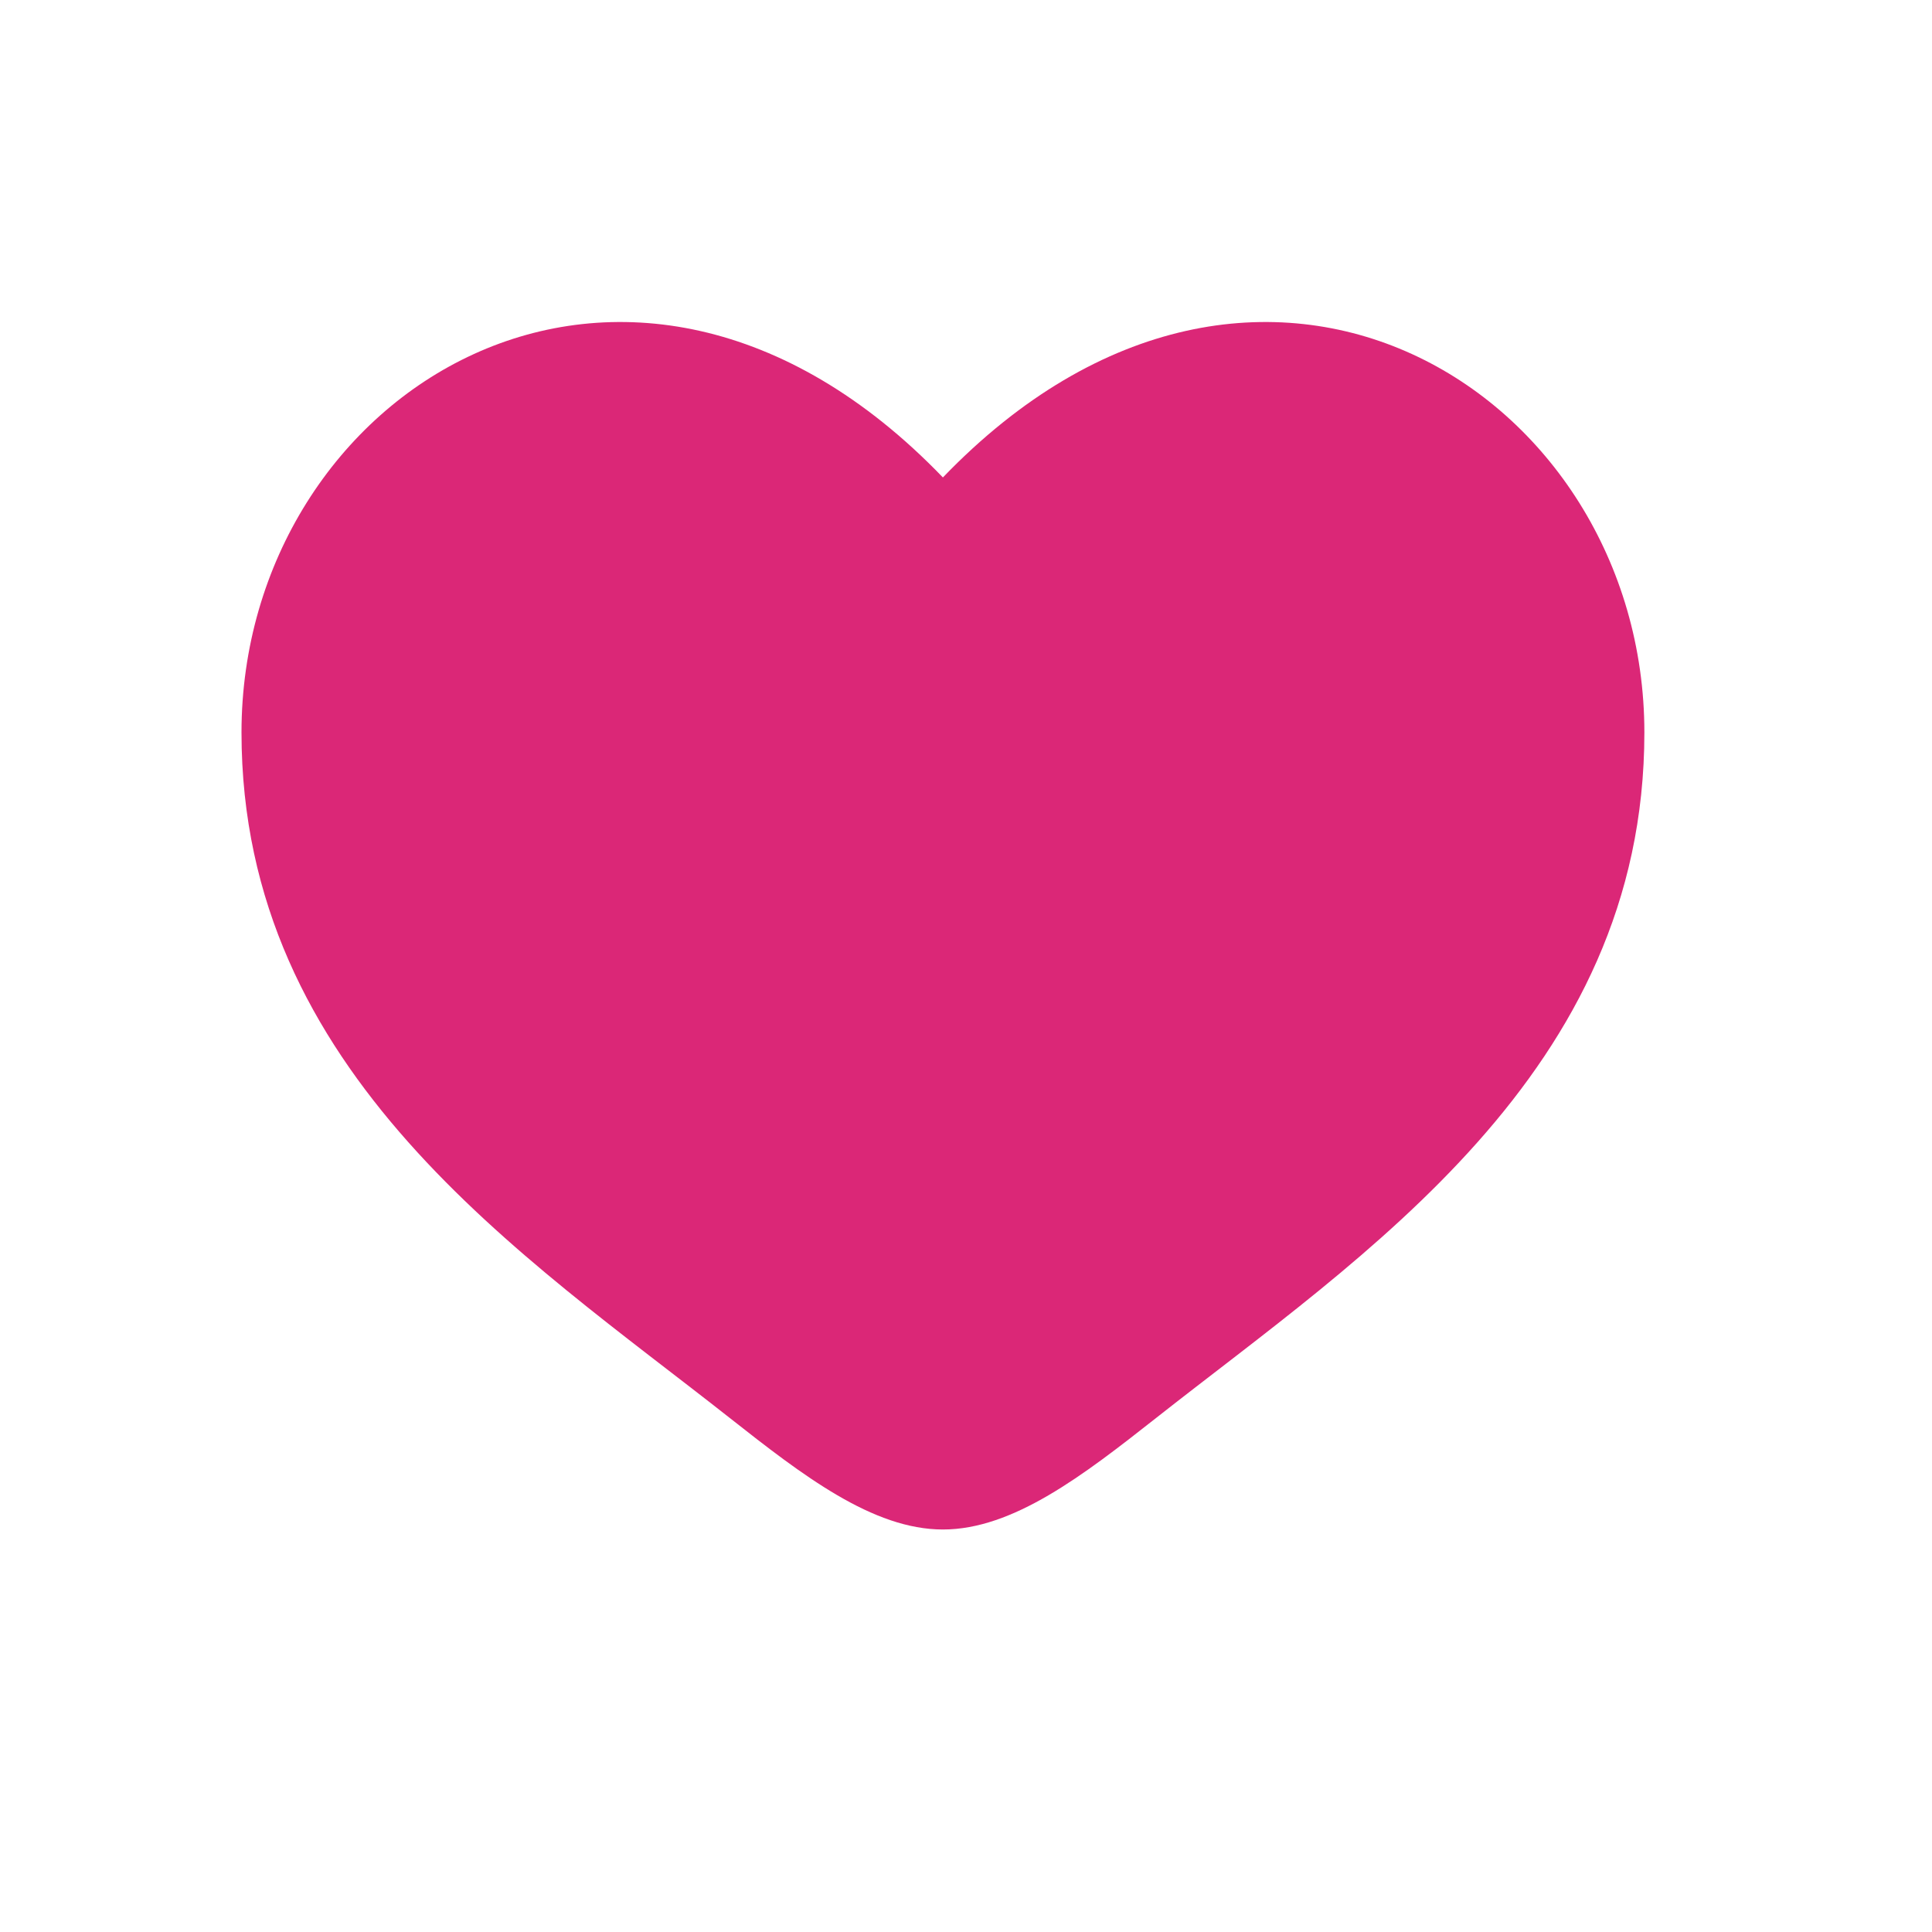
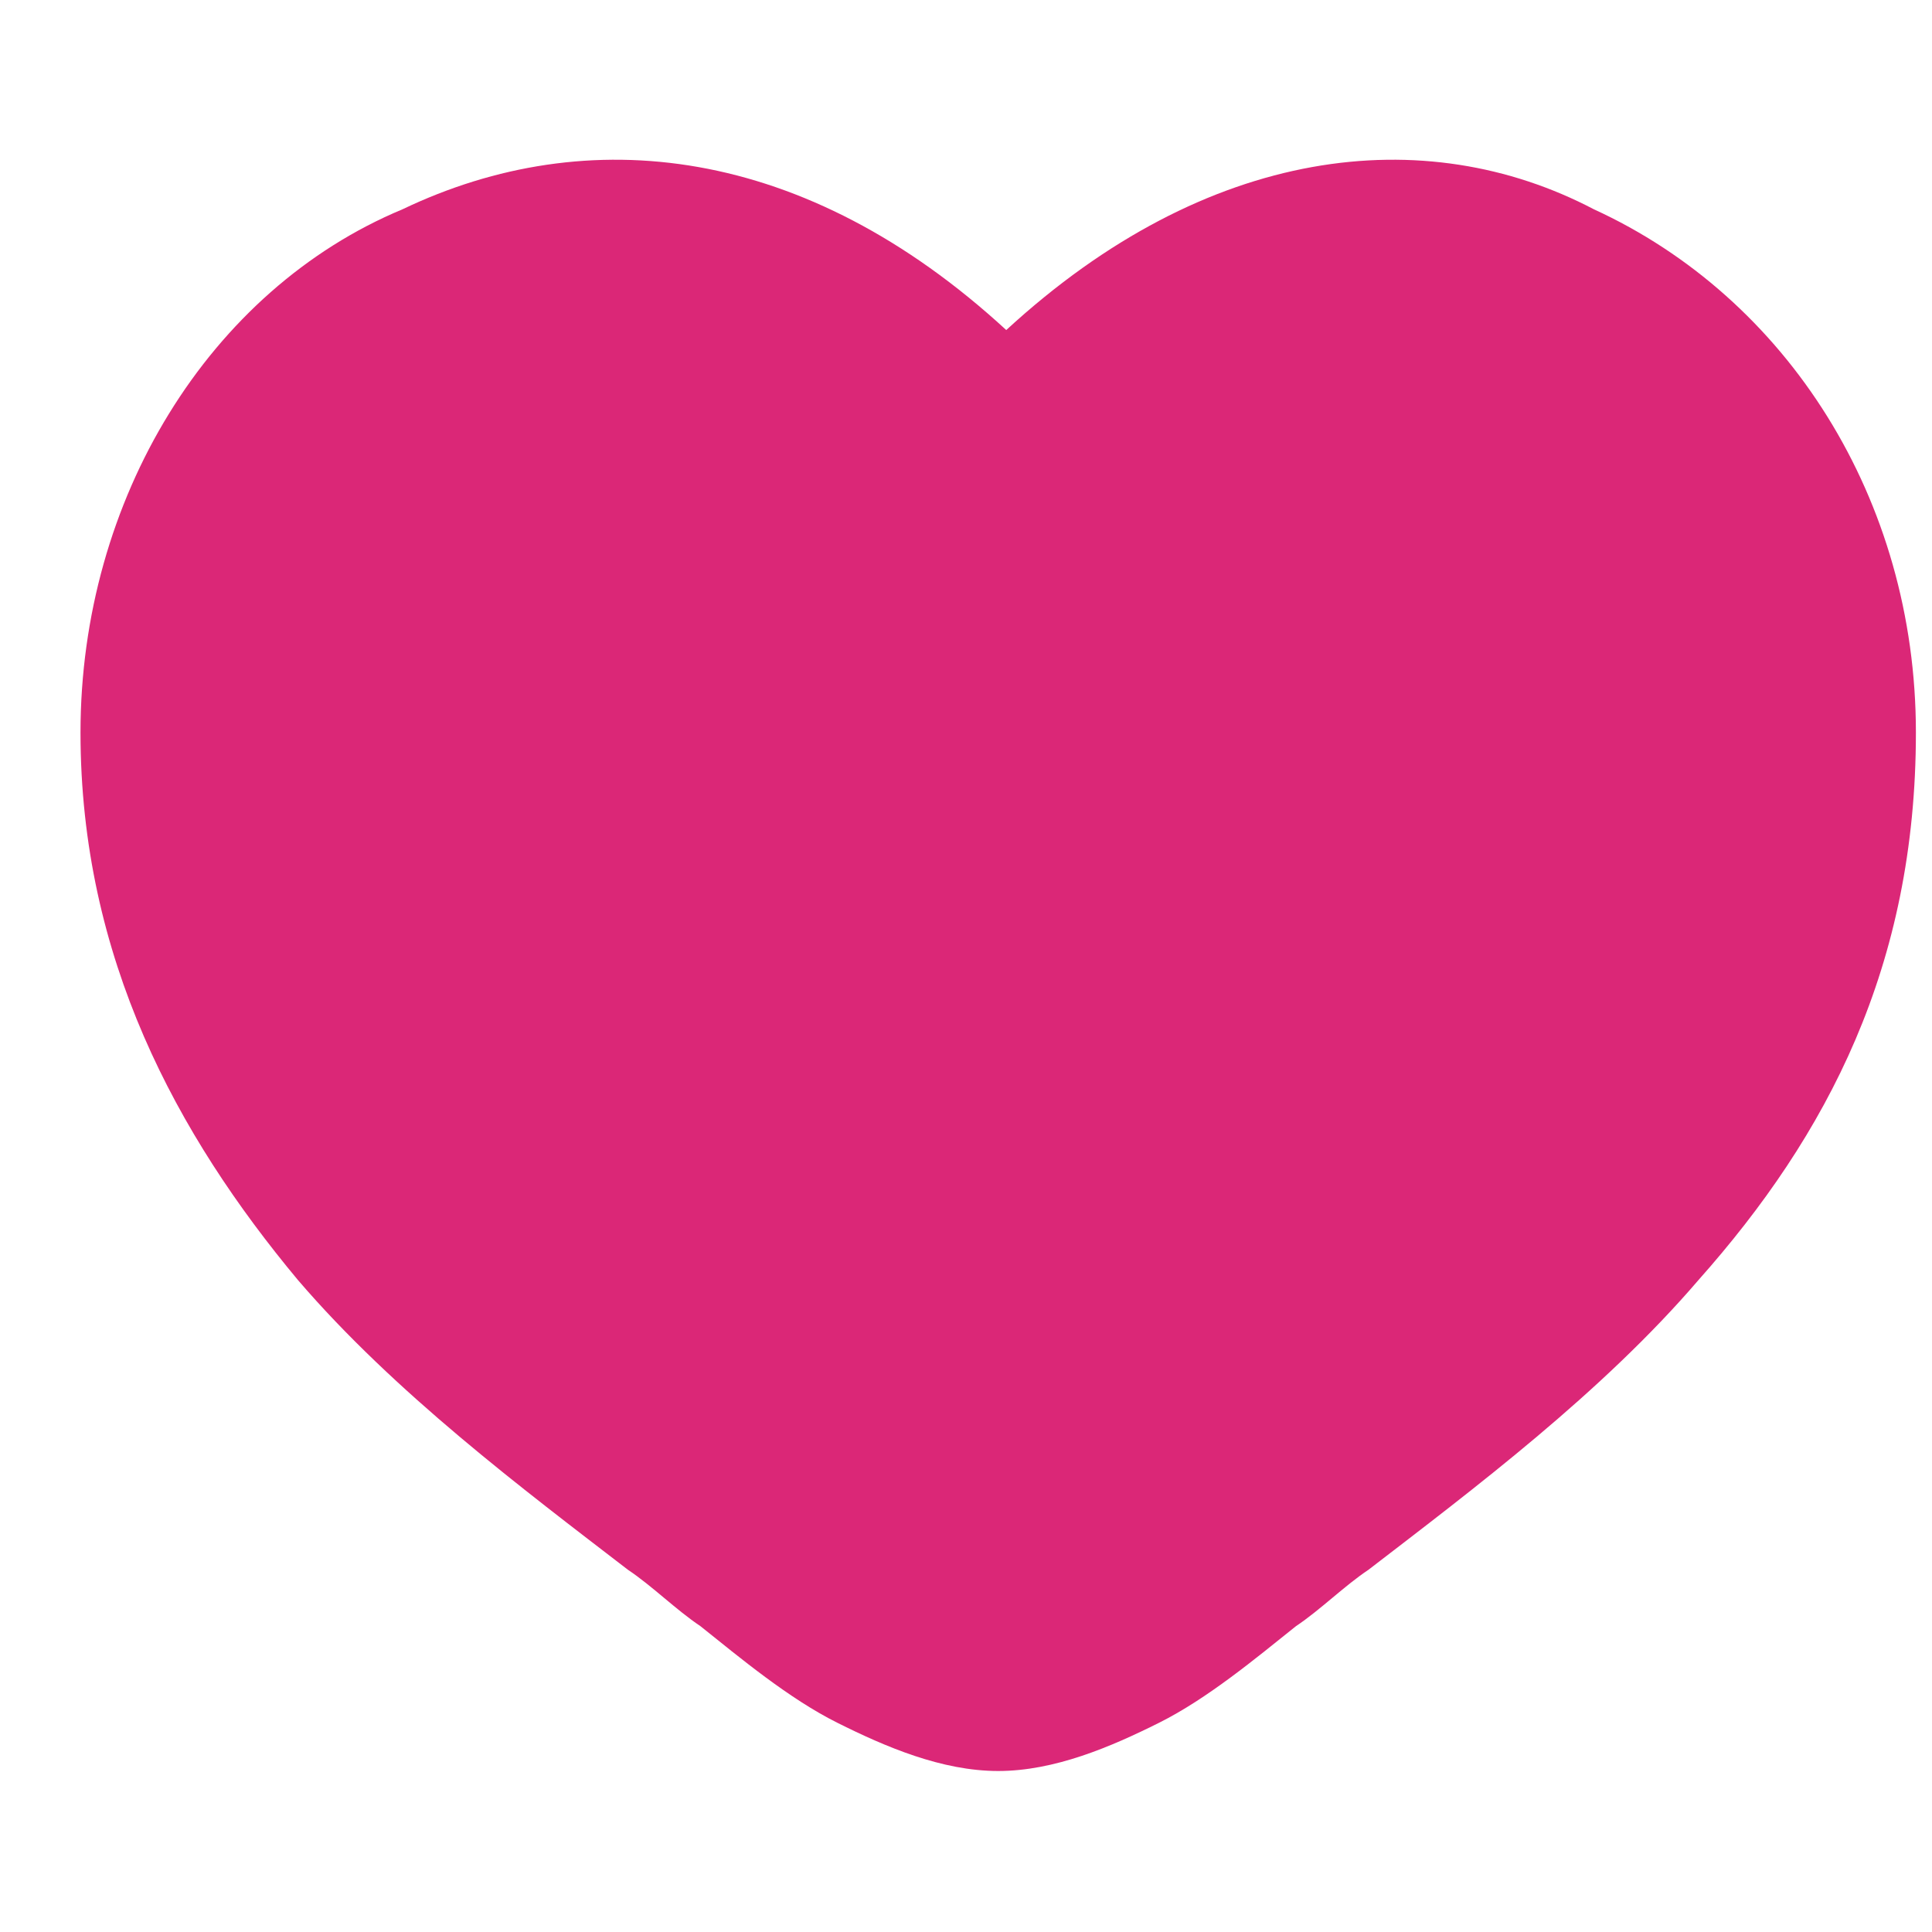
<svg xmlns="http://www.w3.org/2000/svg" width="24" height="24" viewBox="0 0 24 24" fill="none">
-   <path fill="#db2777" d="M3 9.099C3 13.336 6.502 15.594 9.066 17.615C9.971 18.328 10.842 19 11.713 19C12.585 19 13.456 18.328 14.361 17.615C16.924 15.594 20.427 13.336 20.427 9.099C20.427 4.862 15.634 1.857 11.713 5.931C7.792 1.857 3 4.862 3 9.099Z" />
+   <path fill="#db2777" d="M12.5,4.1C10,1.8,7.3,1.5,5,2.6C2.6,3.6,1,6.2,1,9.1c0,2.8,1.2,5,2.7,6.8c1.2,1.4,2.8,2.6,4.1,3.6  c0.3,0.2,0.6,0.5,0.9,0.7c0.5,0.4,1.1,0.9,1.7,1.2c0.6,0.3,1.3,0.6,2,0.6c0.7,0,1.4-0.3,2-0.6c0.6-0.3,1.2-0.8,1.7-1.2  c0.3-0.2,0.6-0.5,0.9-0.7c1.3-1,2.9-2.2,4.1-3.6c1.6-1.8,2.7-3.9,2.7-6.8c0-2.9-1.6-5.4-4-6.5C17.7,1.5,15,1.8,12.5,4.1z" />
</svg>
